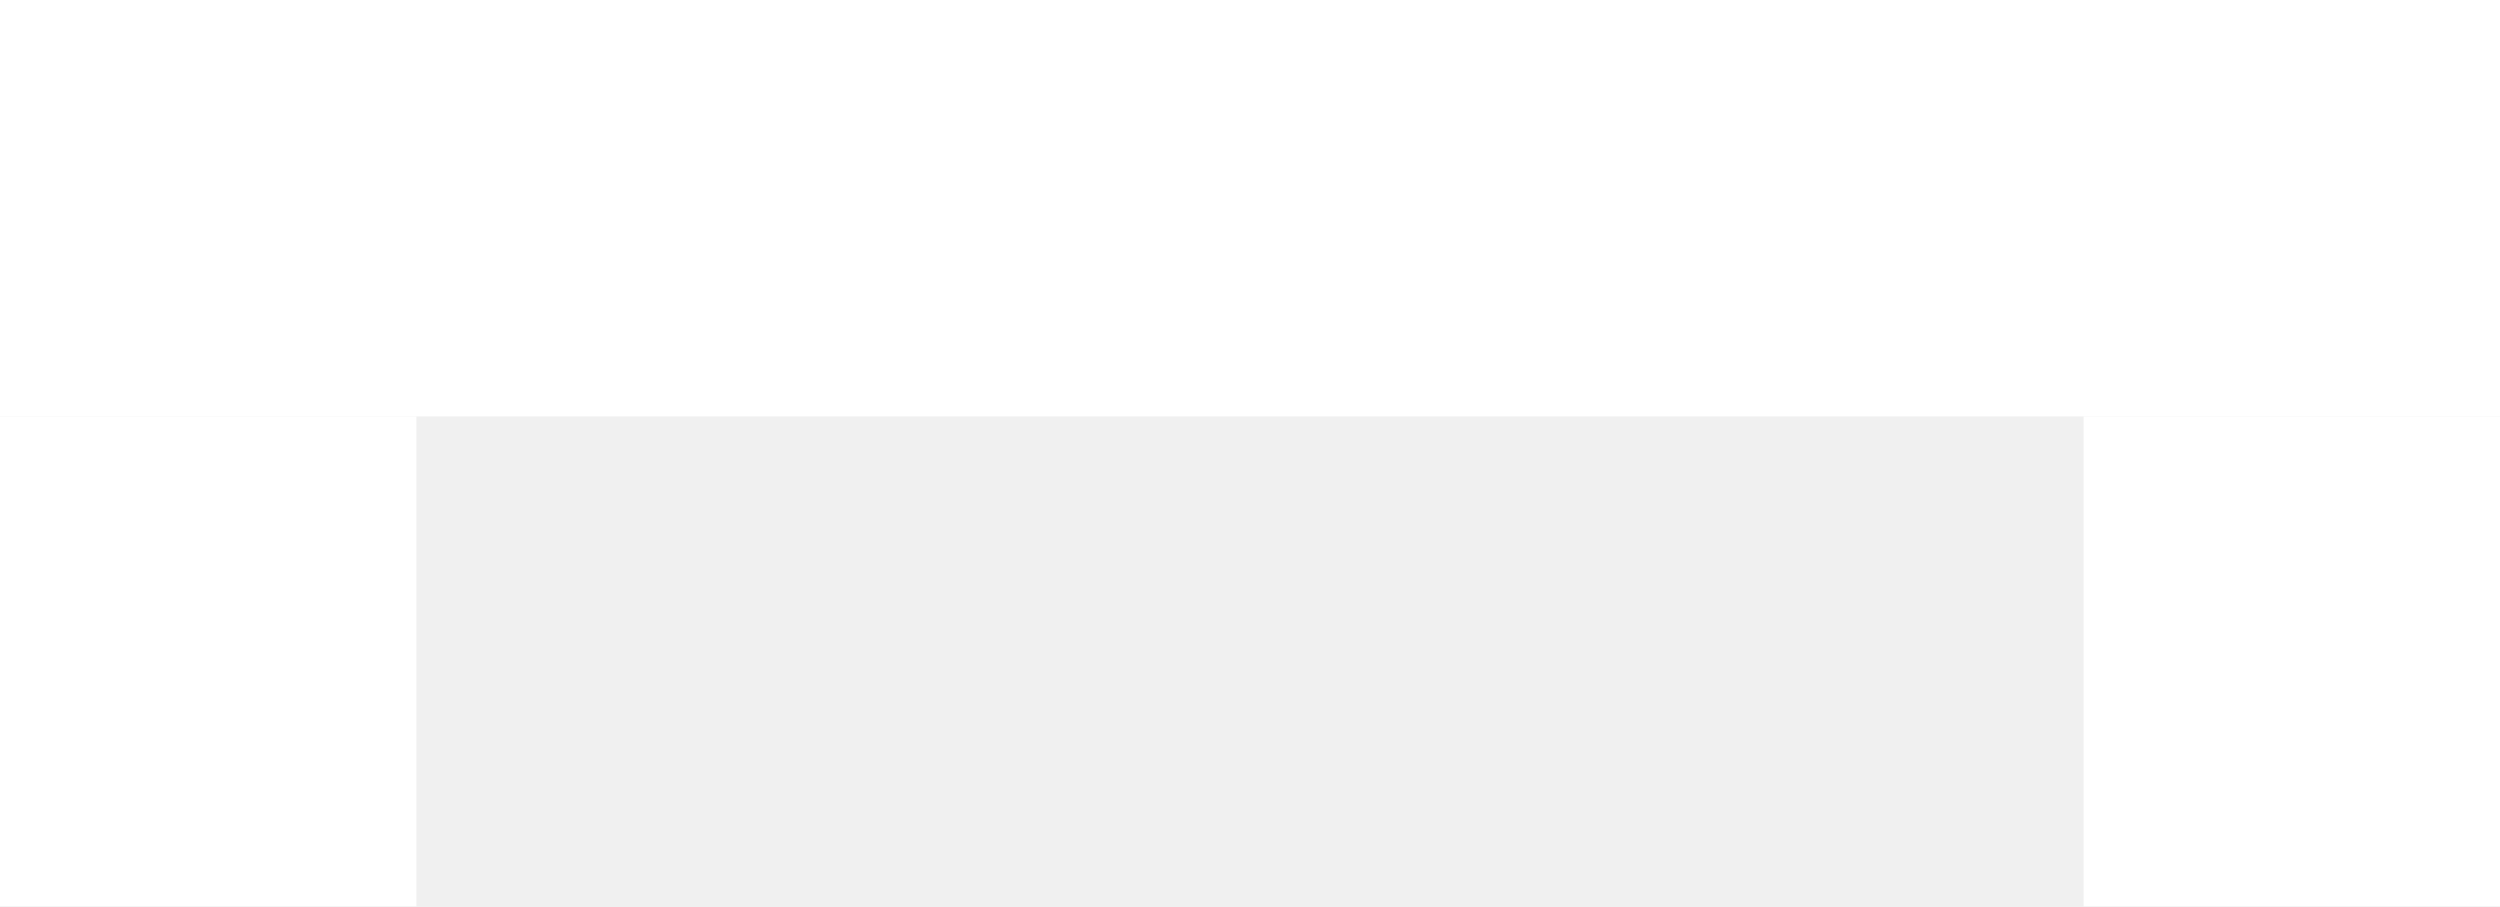
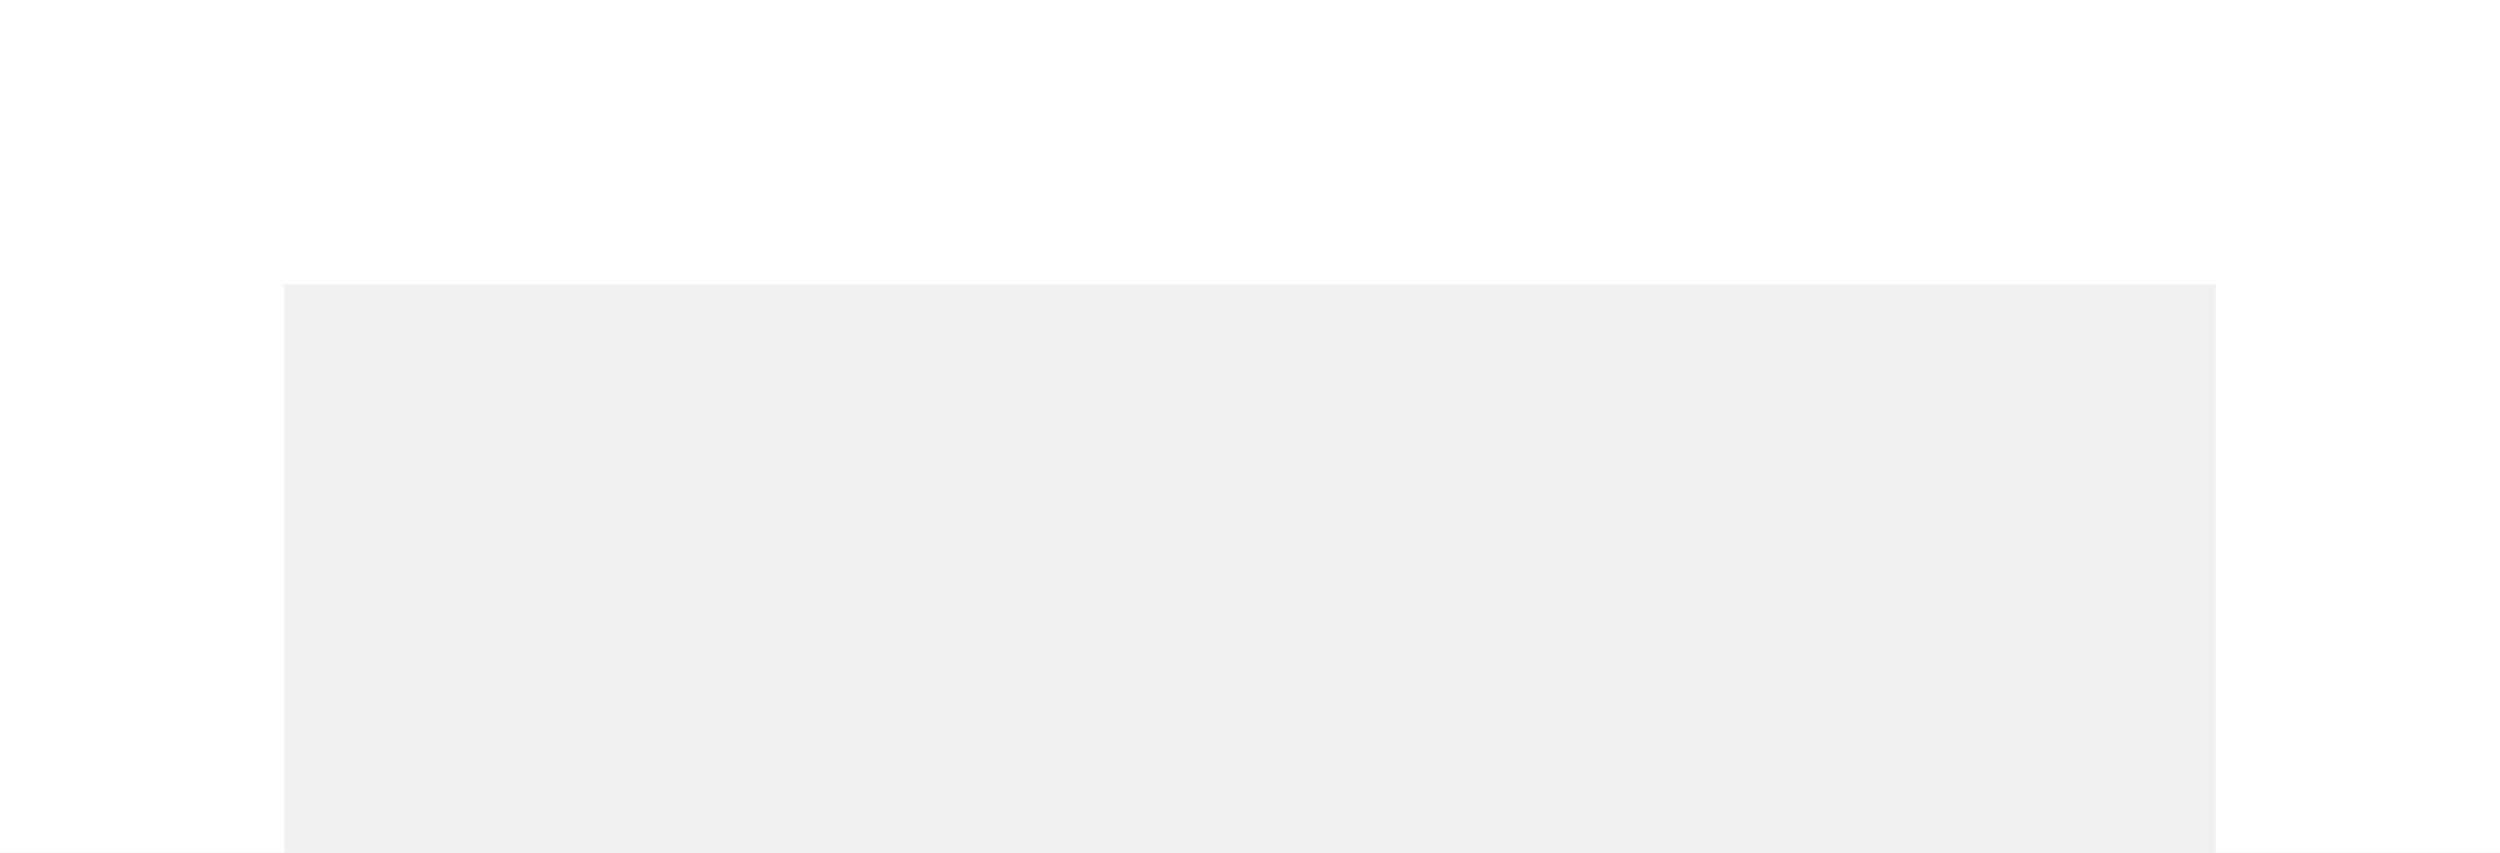
- <svg xmlns="http://www.w3.org/2000/svg" viewBox="0 0 32 11.6" width="32" height="11.6">
+ <svg xmlns="http://www.w3.org/2000/svg" viewBox="0 0 32 10.91" width="32" height="10.91">
  <g fill="#FFFFFF">
-     <rect x="0" y="0" width="32" height="5.33" />
-     <rect x="0" y="5.33" width="5.33" height="6.27" />
-     <rect x="26.67" y="5.33" width="5.33" height="6.27" />
+     <rect x="0" y="0" width="32" height="3.64" />
+     <rect x="0" y="3.64" width="3.64" height="7.27" />
+     <rect x="28.36" y="3.64" width="3.64" height="7.27" />
  </g>
</svg>
